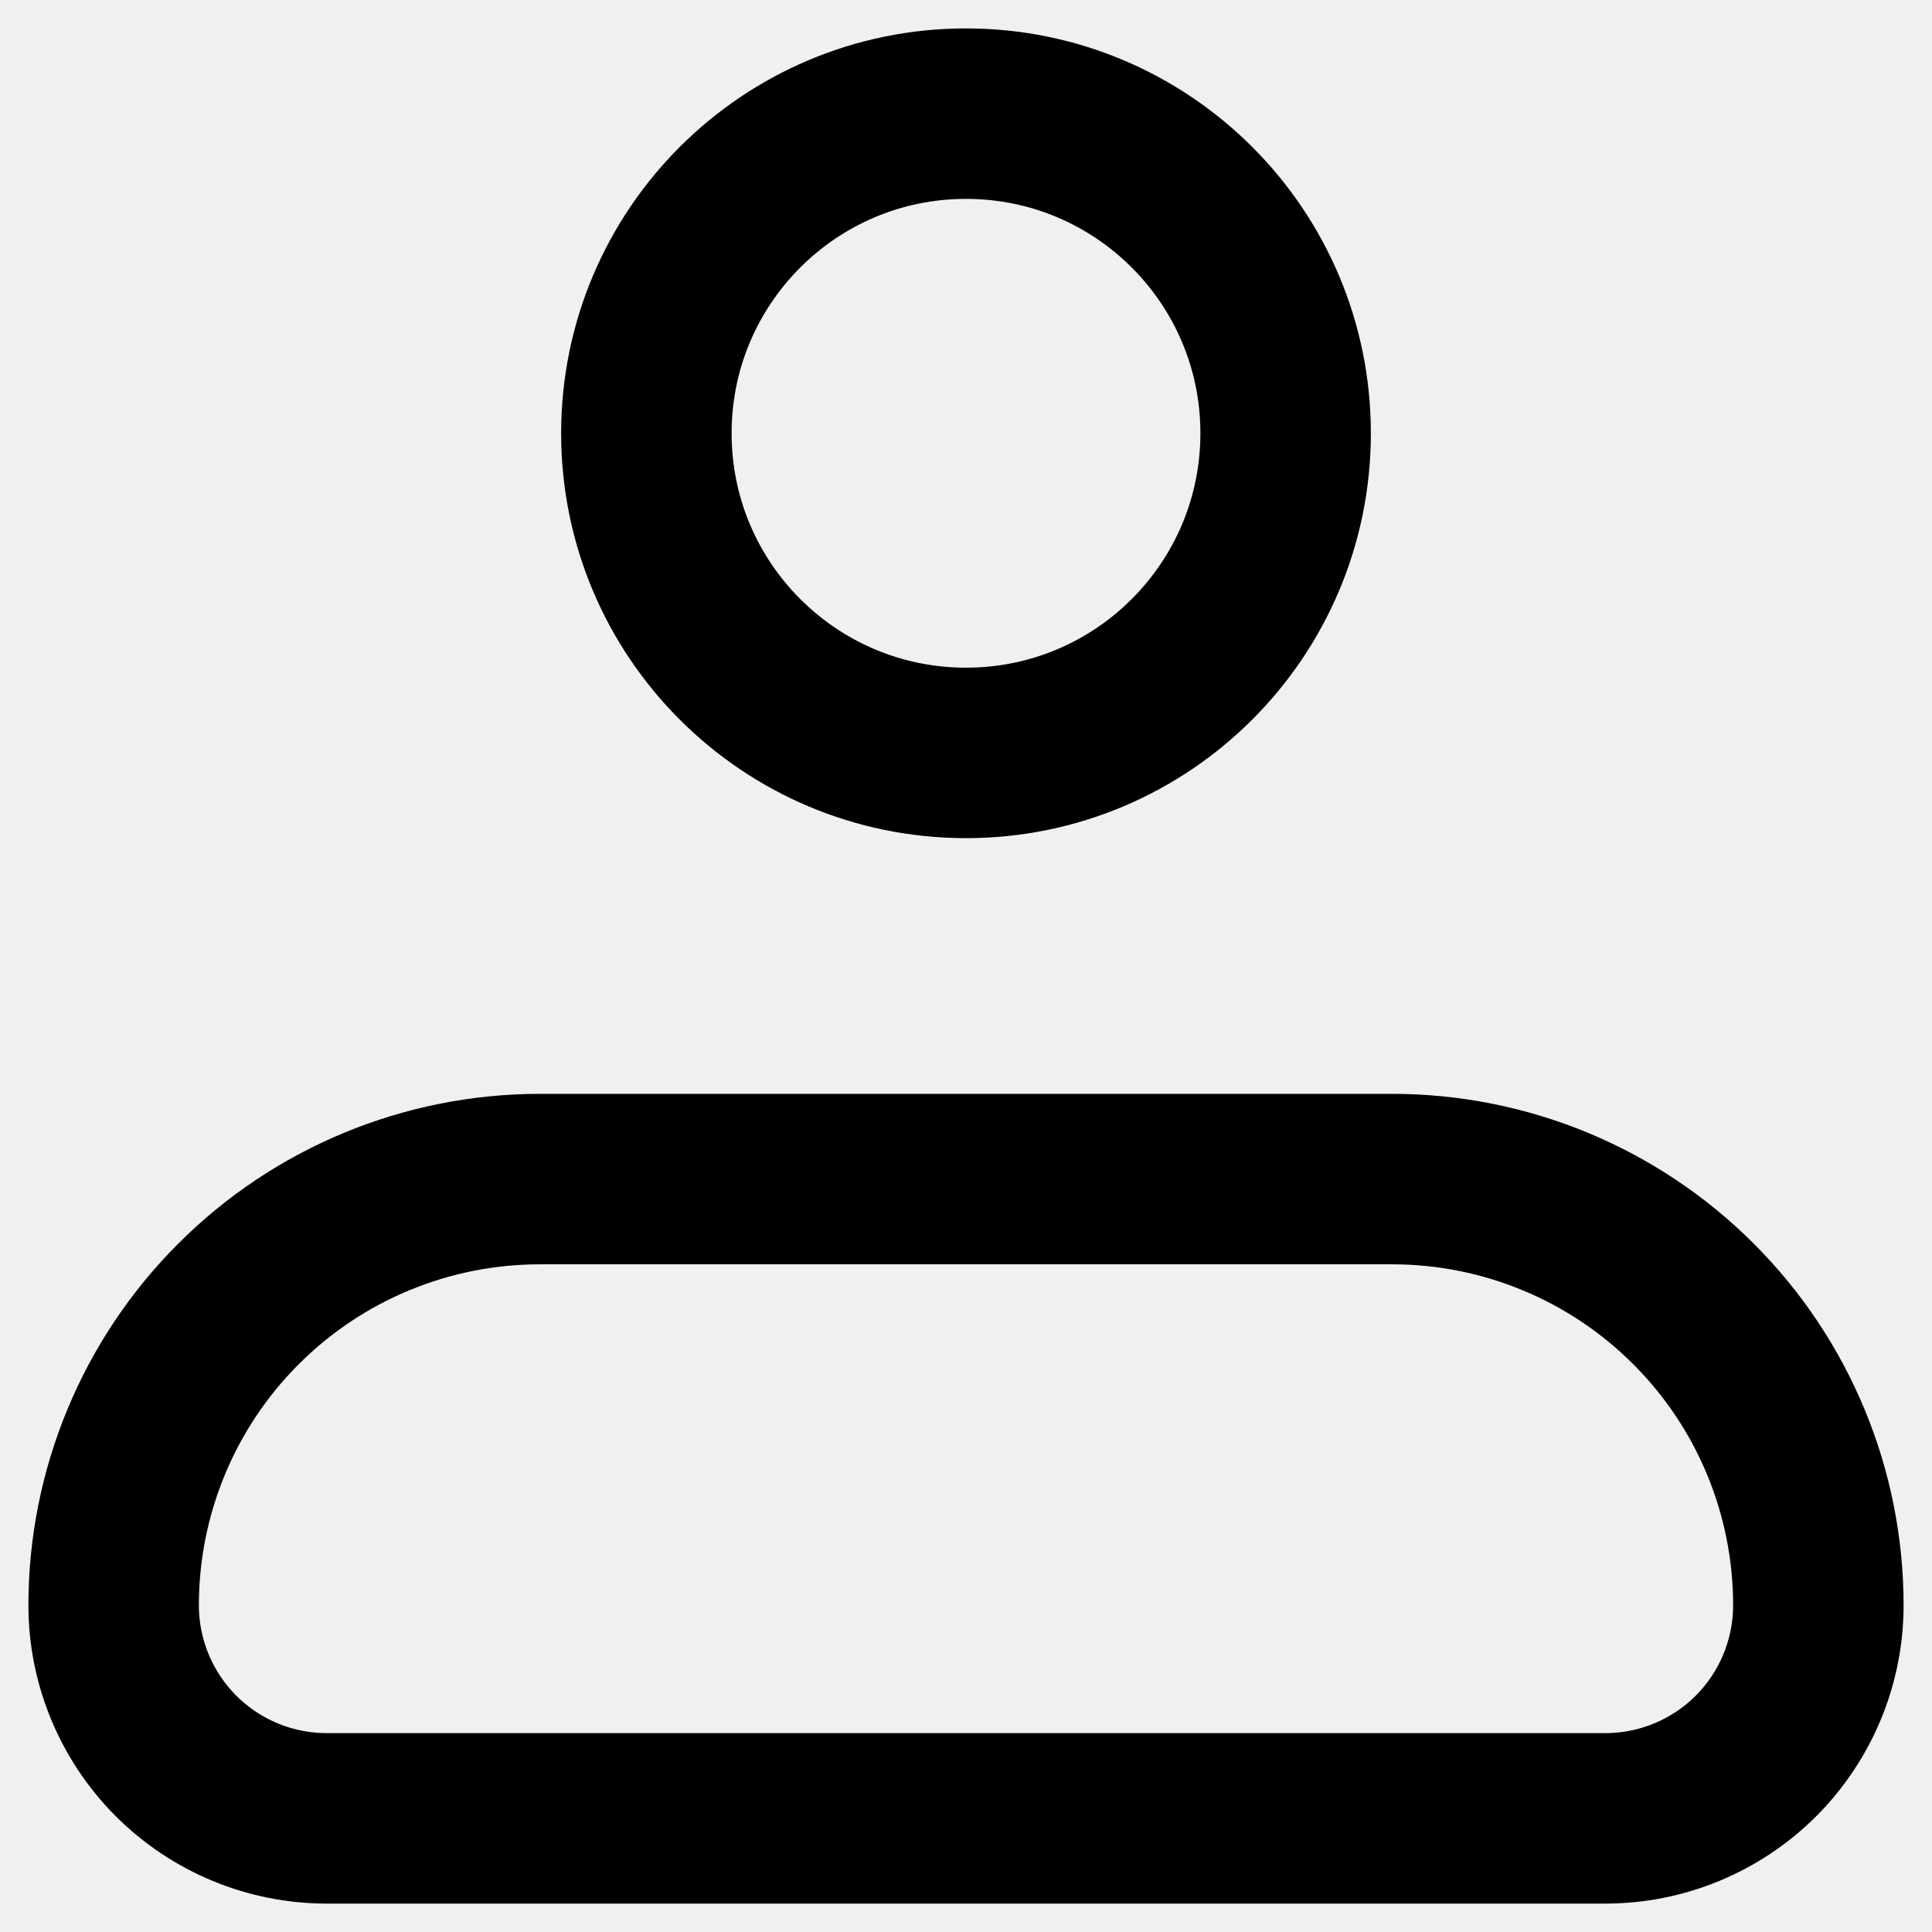
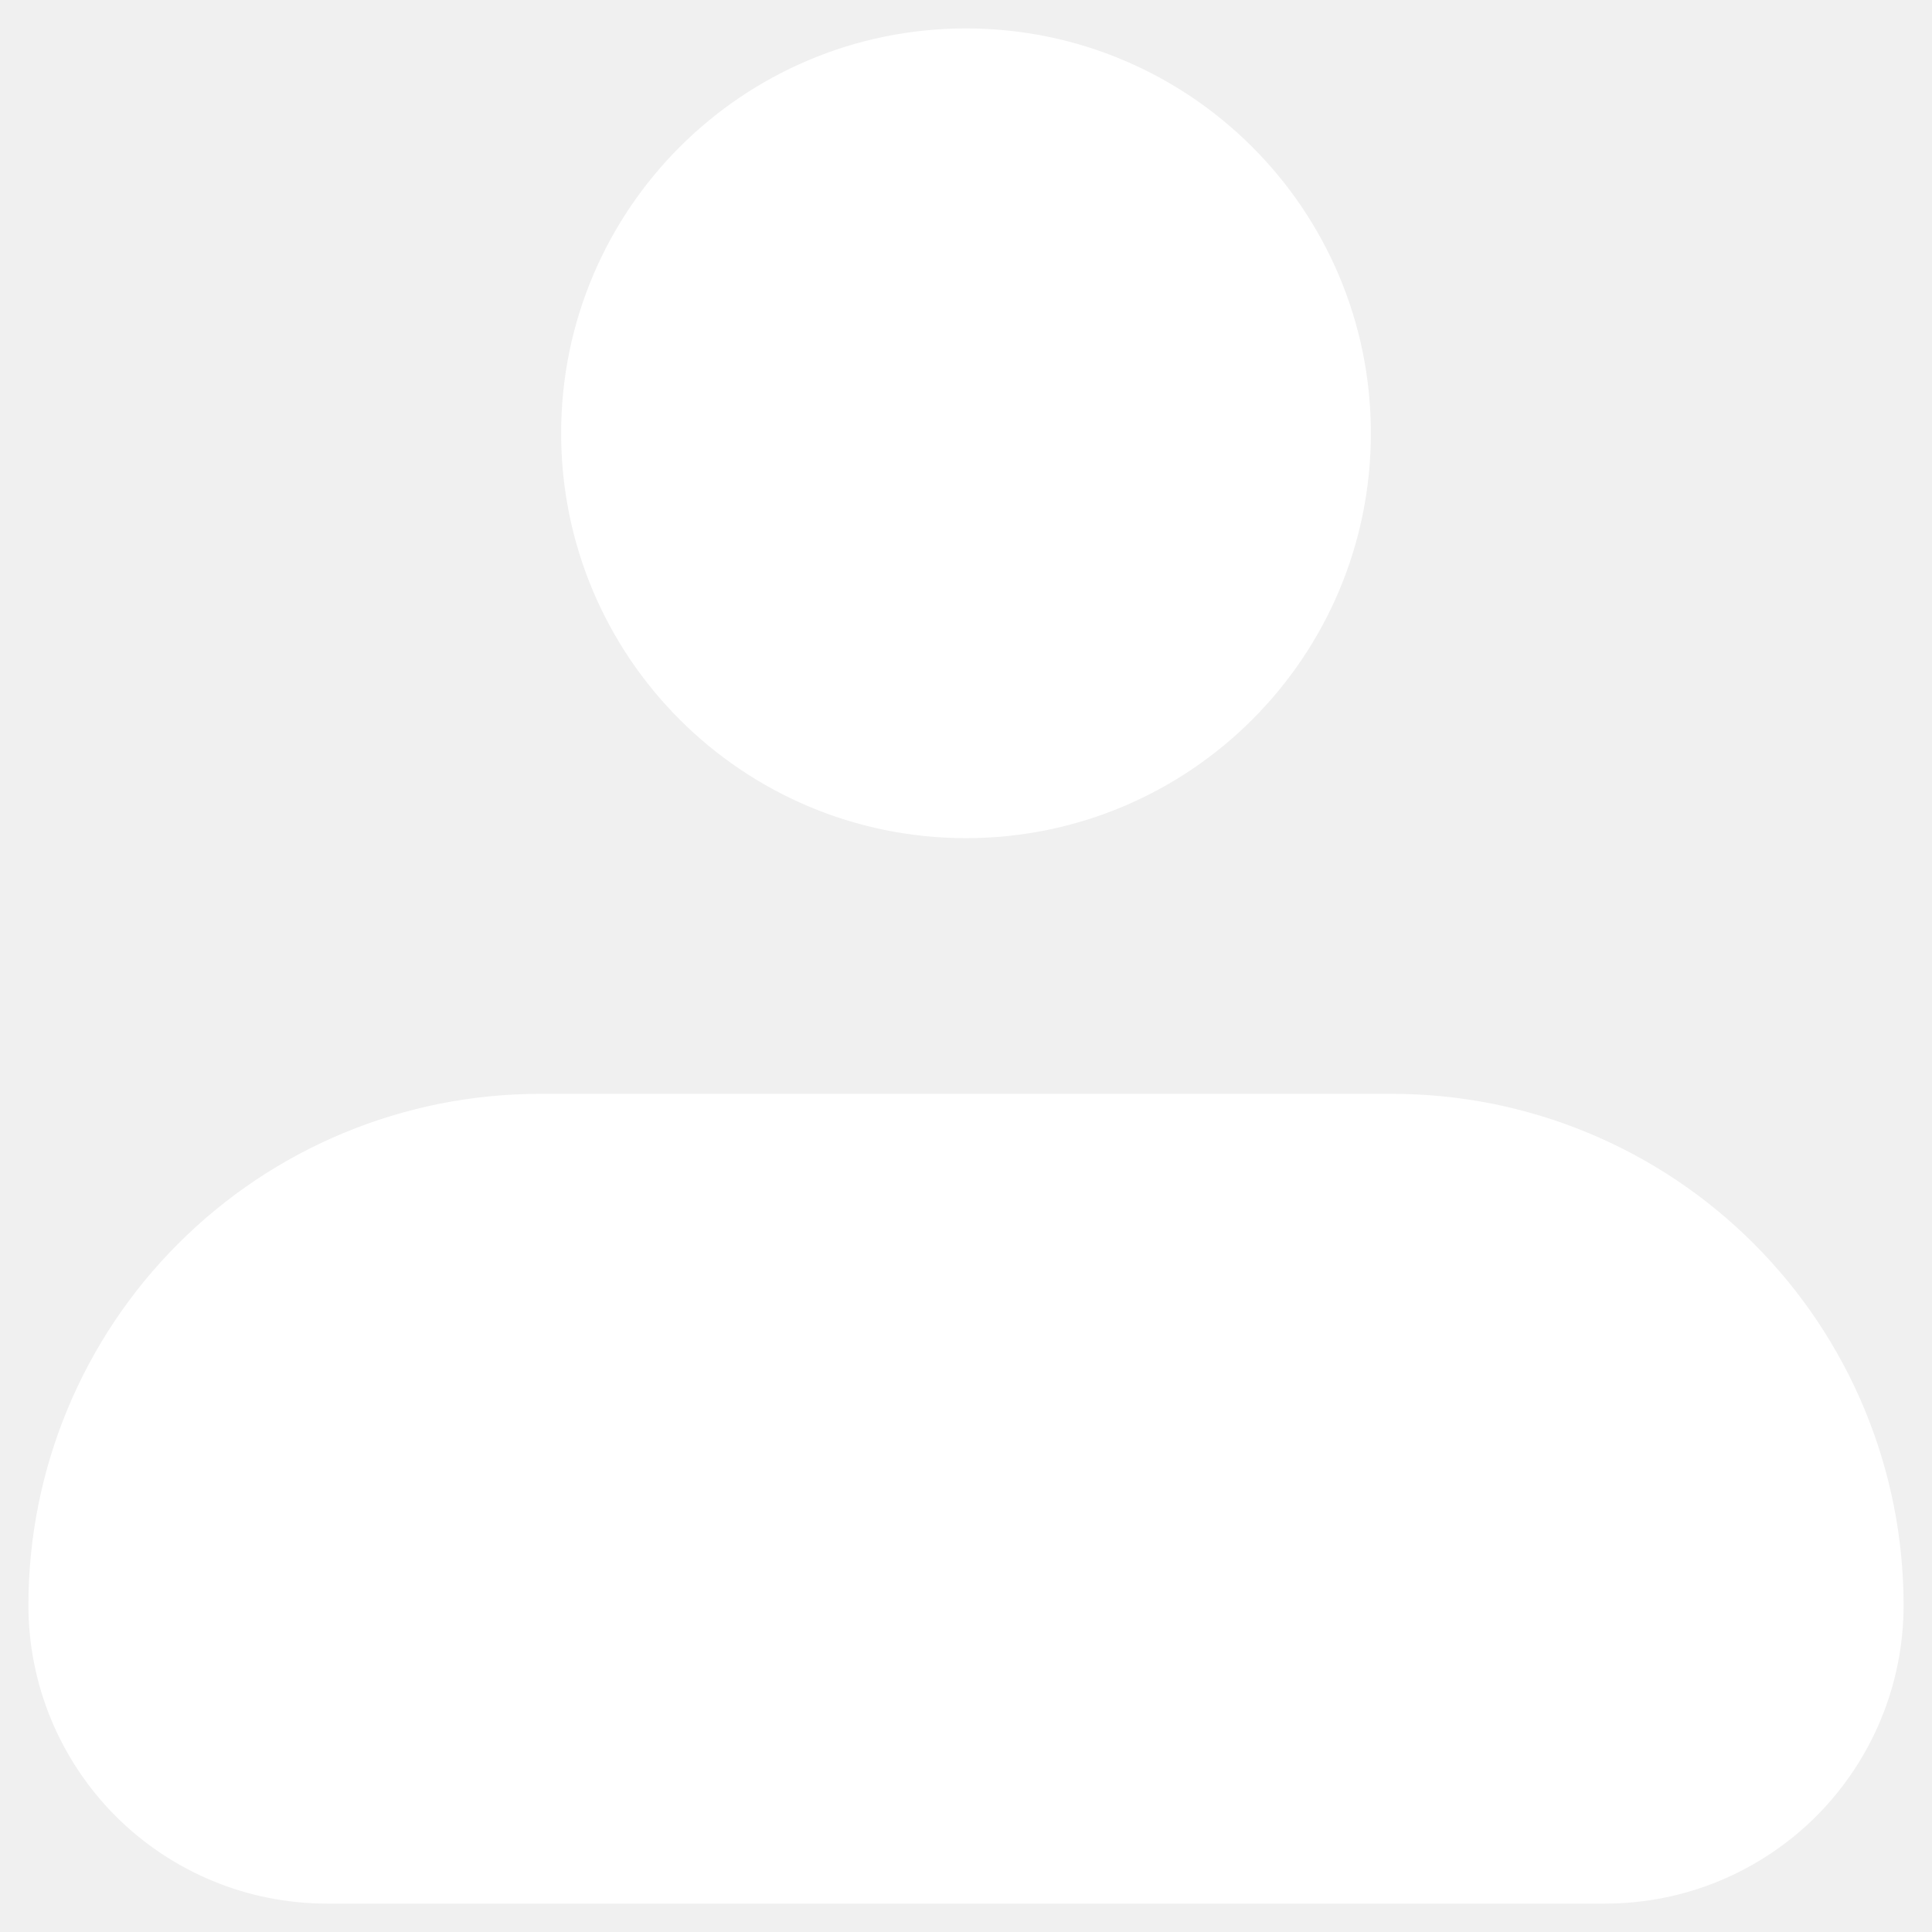
- <svg xmlns="http://www.w3.org/2000/svg" width="34" height="34" viewBox="0 0 34 34" fill="none">
-   <path d="M2 28.25C2 26.261 2.79 24.353 4.197 22.947C5.603 21.54 7.511 20.75 9.5 20.75H24.5C26.489 20.75 28.397 21.54 29.803 22.947C31.21 24.353 32 26.261 32 28.25C32 29.245 31.605 30.198 30.902 30.902C30.198 31.605 29.245 32 28.25 32H5.75C4.755 32 3.802 31.605 3.098 30.902C2.395 30.198 2 29.245 2 28.25Z" stroke="black" stroke-width="3" stroke-linejoin="round" />
-   <path d="M17 13.25C20.107 13.25 22.625 10.732 22.625 7.625C22.625 4.518 20.107 2 17 2C13.893 2 11.375 4.518 11.375 7.625C11.375 10.732 13.893 13.25 17 13.25Z" stroke="black" stroke-width="3" />
+ <svg xmlns="http://www.w3.org/2000/svg" width="34" height="34" viewBox="0 0 34 34" fill="#FFF">
+   <path d="M2 28.25C2 26.261 2.79 24.353 4.197 22.947C5.603 21.54 7.511 20.75 9.5 20.75H24.5C26.489 20.75 28.397 21.54 29.803 22.947C31.21 24.353 32 26.261 32 28.25C32 29.245 31.605 30.198 30.902 30.902C30.198 31.605 29.245 32 28.25 32H5.75C4.755 32 3.802 31.605 3.098 30.902C2.395 30.198 2 29.245 2 28.25Z" stroke="white" stroke-width="3" stroke-linejoin="round" />
+   <path d="M17 13.25C20.107 13.25 22.625 10.732 22.625 7.625C22.625 4.518 20.107 2 17 2C13.893 2 11.375 4.518 11.375 7.625C11.375 10.732 13.893 13.25 17 13.25Z" stroke="white" stroke-width="3" />
</svg>
